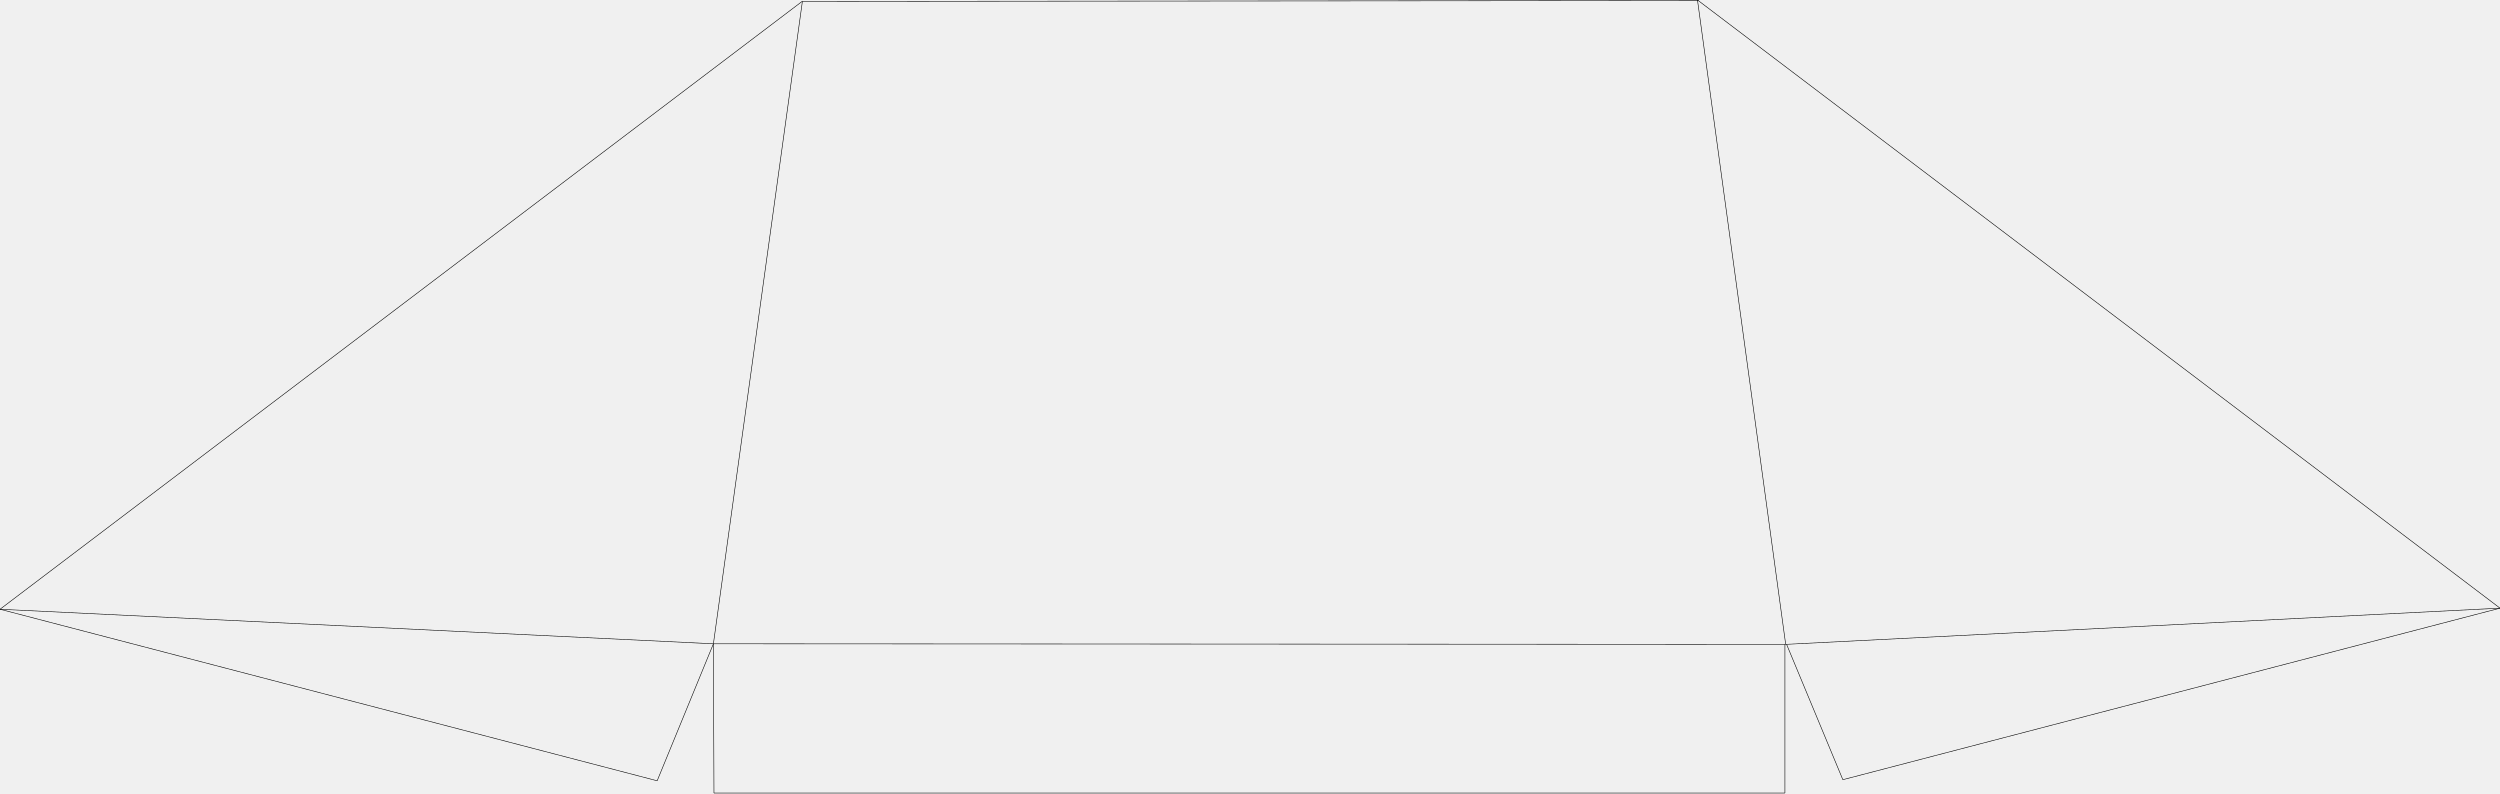
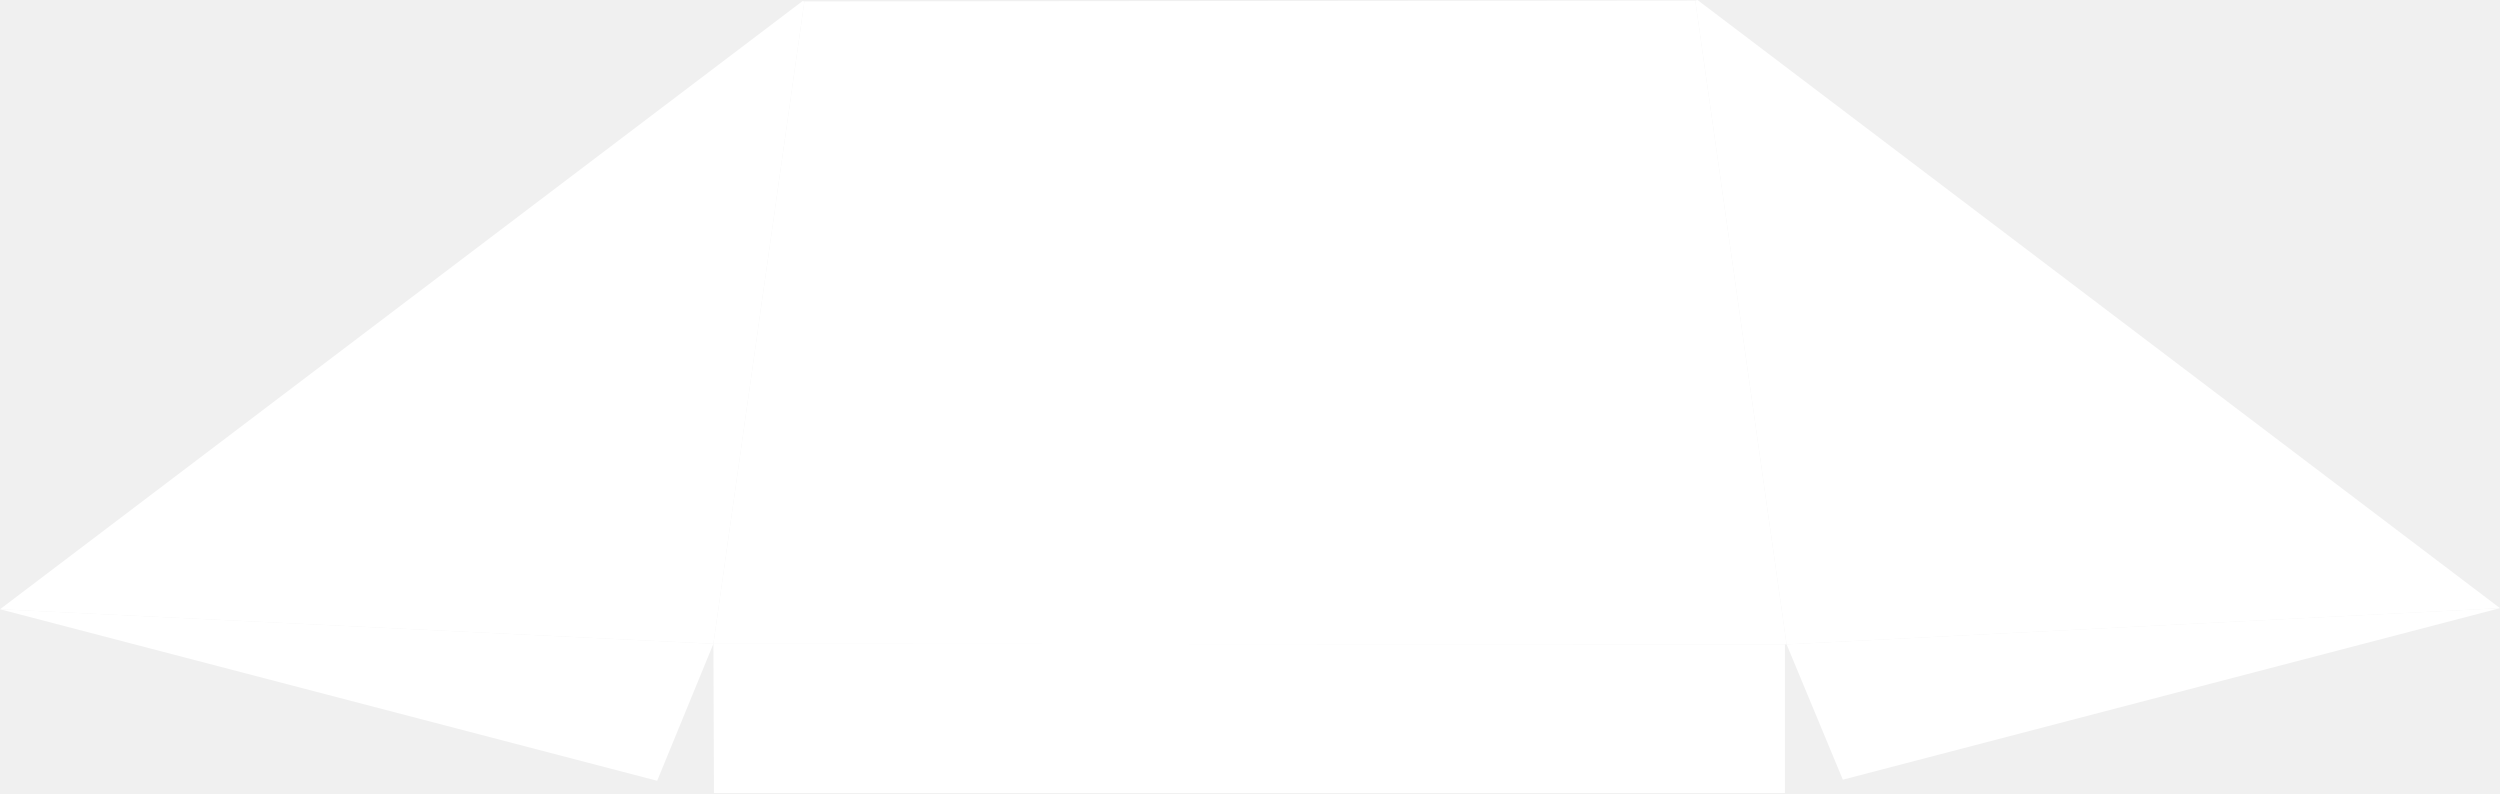
<svg xmlns="http://www.w3.org/2000/svg" version="1.1" id="Layer_1" x="0px" y="0px" width="4488.438px" height="1423.805px" viewBox="0 0 4488.438 1423.805" enable-background="new 0 0 4488.438 1423.805" xml:space="preserve">
-   <line fill="none" stroke="#000000" stroke-miterlimit="10" x1="1179.854" y1="1401.807" x2="0" y2="1093.846" />
-   <line fill="none" stroke="#000000" stroke-miterlimit="10" x1="0" y1="1093.846" x2="1440.82" y2="1.982" />
-   <line fill="none" stroke="#000000" stroke-miterlimit="10" x1="1440.575" y1="2.535" x2="3049.473" y2="1" />
-   <line fill="none" stroke="#000000" stroke-miterlimit="10" x1="3047.617" y1="0" x2="4488.438" y2="1091.863" />
-   <line fill="none" stroke="#000000" stroke-miterlimit="10" x1="4488.438" y1="1091.863" x2="3308.584" y2="1399.825" />
-   <line fill="none" stroke="#000000" stroke-miterlimit="10" x1="3308.584" y1="1399.825" x2="3207.598" y2="1156.854" />
-   <line fill="none" stroke="#000000" stroke-miterlimit="10" x1="3204.598" y1="1156.838" x2="3204.598" y2="1423.805" />
-   <line fill="none" stroke="#000000" stroke-miterlimit="10" x1="3204.598" y1="1423.805" x2="1281.838" y2="1423.805" />
-   <line fill="none" stroke="#000000" stroke-miterlimit="10" x1="1281.838" y1="1423.805" x2="1280.84" y2="1155.854" />
-   <line fill="none" stroke="#000000" stroke-miterlimit="10" x1="1280.838" y1="1155.838" x2="1179.854" y2="1401.807" />
-   <line fill="none" stroke="#000000" stroke-miterlimit="10" x1="0" y1="1093.846" x2="1280.84" y2="1155.854" />
-   <line fill="none" stroke="#000000" stroke-miterlimit="10" x1="1280.84" y1="1155.854" x2="3205.969" y2="1156.854" />
-   <line fill="none" stroke="#000000" stroke-miterlimit="10" x1="3205.969" y1="1156.854" x2="4488.438" y2="1091.863" />
-   <line fill="none" stroke="#000000" stroke-miterlimit="10" x1="1440.575" y1="2.535" x2="1280.84" y2="1155.854" />
-   <line fill="none" stroke="#000000" stroke-miterlimit="10" x1="3047.617" y1="0" x2="3205.969" y2="1156.854" />
+   <path fill-rule="evenodd" clip-rule="evenodd" fill="#FFFFFF" d="M1280.839,1155.838L0,1093.846L1440.82,1.982l3.37,0.535  L1280.839,1155.838z" />
+   <path fill-rule="evenodd" clip-rule="evenodd" fill="#FFFFFF" d="M1280.839,1155.838L0,1093.846l1179.853,307.961L1280.839,1155.838  z" />
+   <path fill-rule="evenodd" clip-rule="evenodd" fill="#FFFFFF" d="M1280.839,1155.838l1923.76,1v266.967h-1922.76L1280.839,1155.838z  " />
+   <path fill-rule="evenodd" clip-rule="evenodd" fill="#FFFFFF" d="M1280.84,1155.855l1926.759,1L3043.619,1L1444.19,2.535  L1280.84,1155.855z" />
+   <path fill-rule="evenodd" clip-rule="evenodd" fill="#FFFFFF" d="M3207.599,1156.855l1280.84-64.992L3047.618,0l-3.999,1  L3207.599,1156.855z" />
+   <path fill-rule="evenodd" clip-rule="evenodd" fill="#FFFFFF" d="M3207.599,1156.855l1280.84-64.992l-1179.854,307.962  L3207.599,1156.855z" />
</svg>
